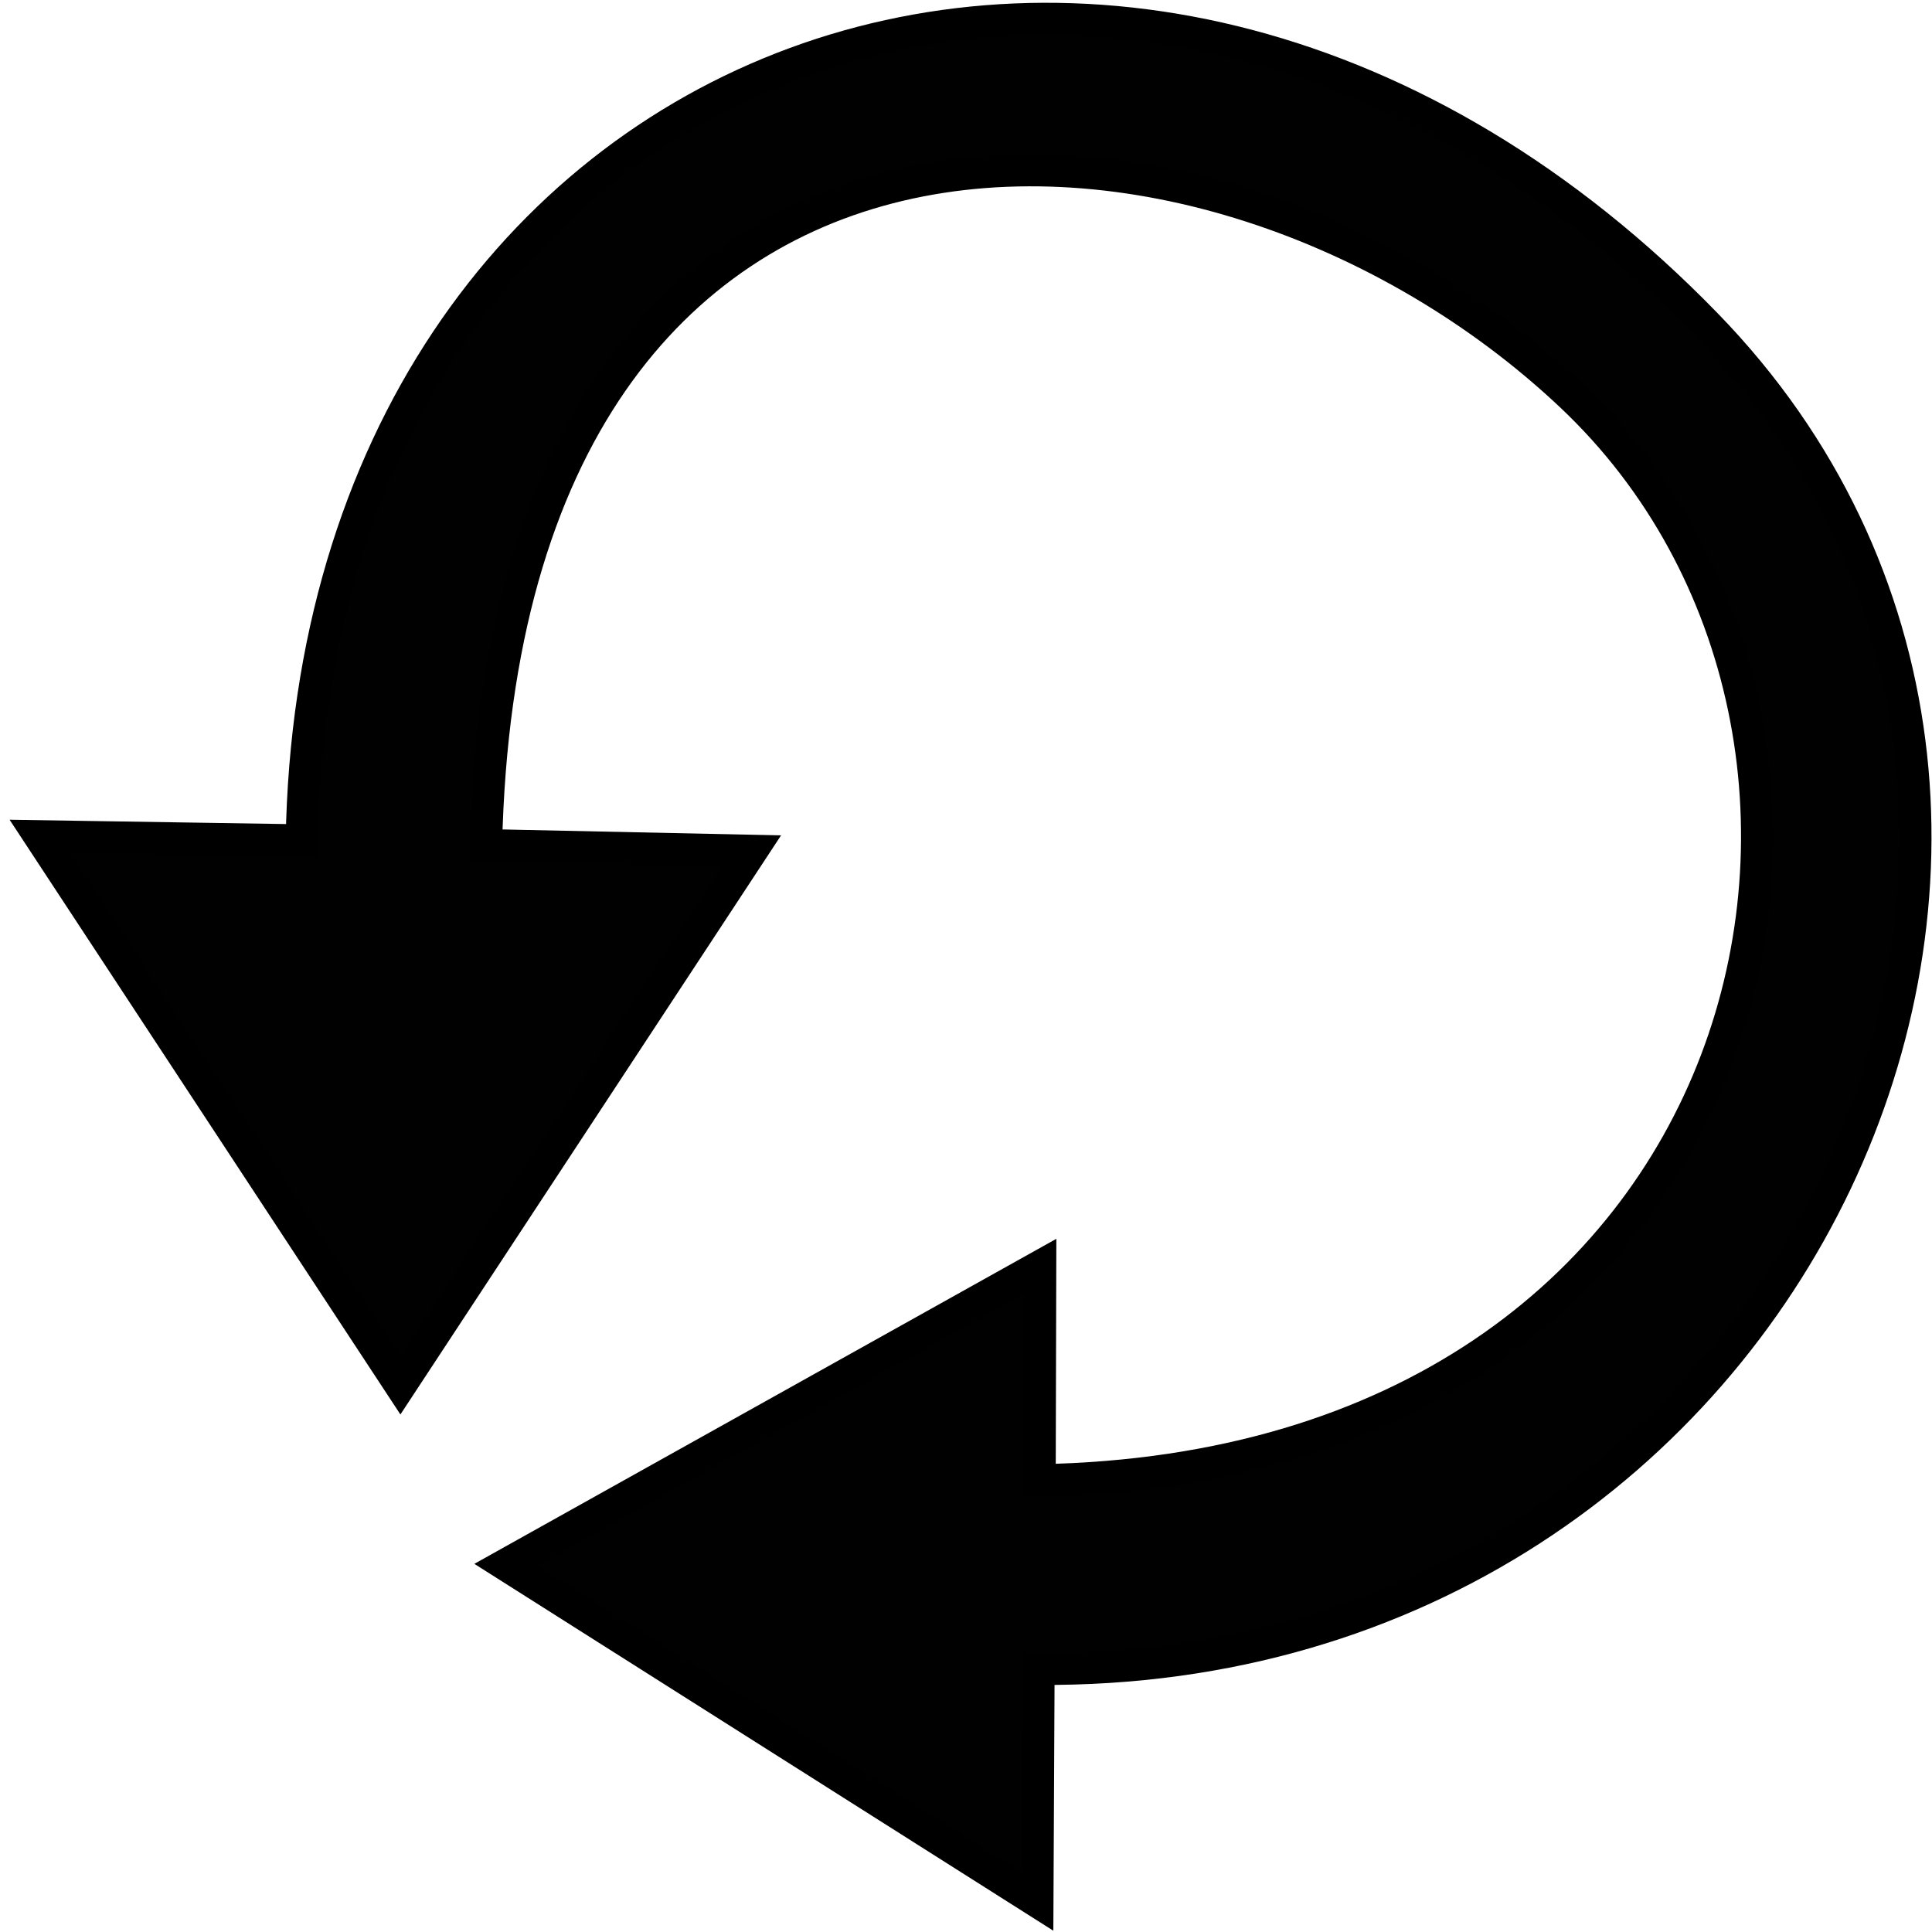
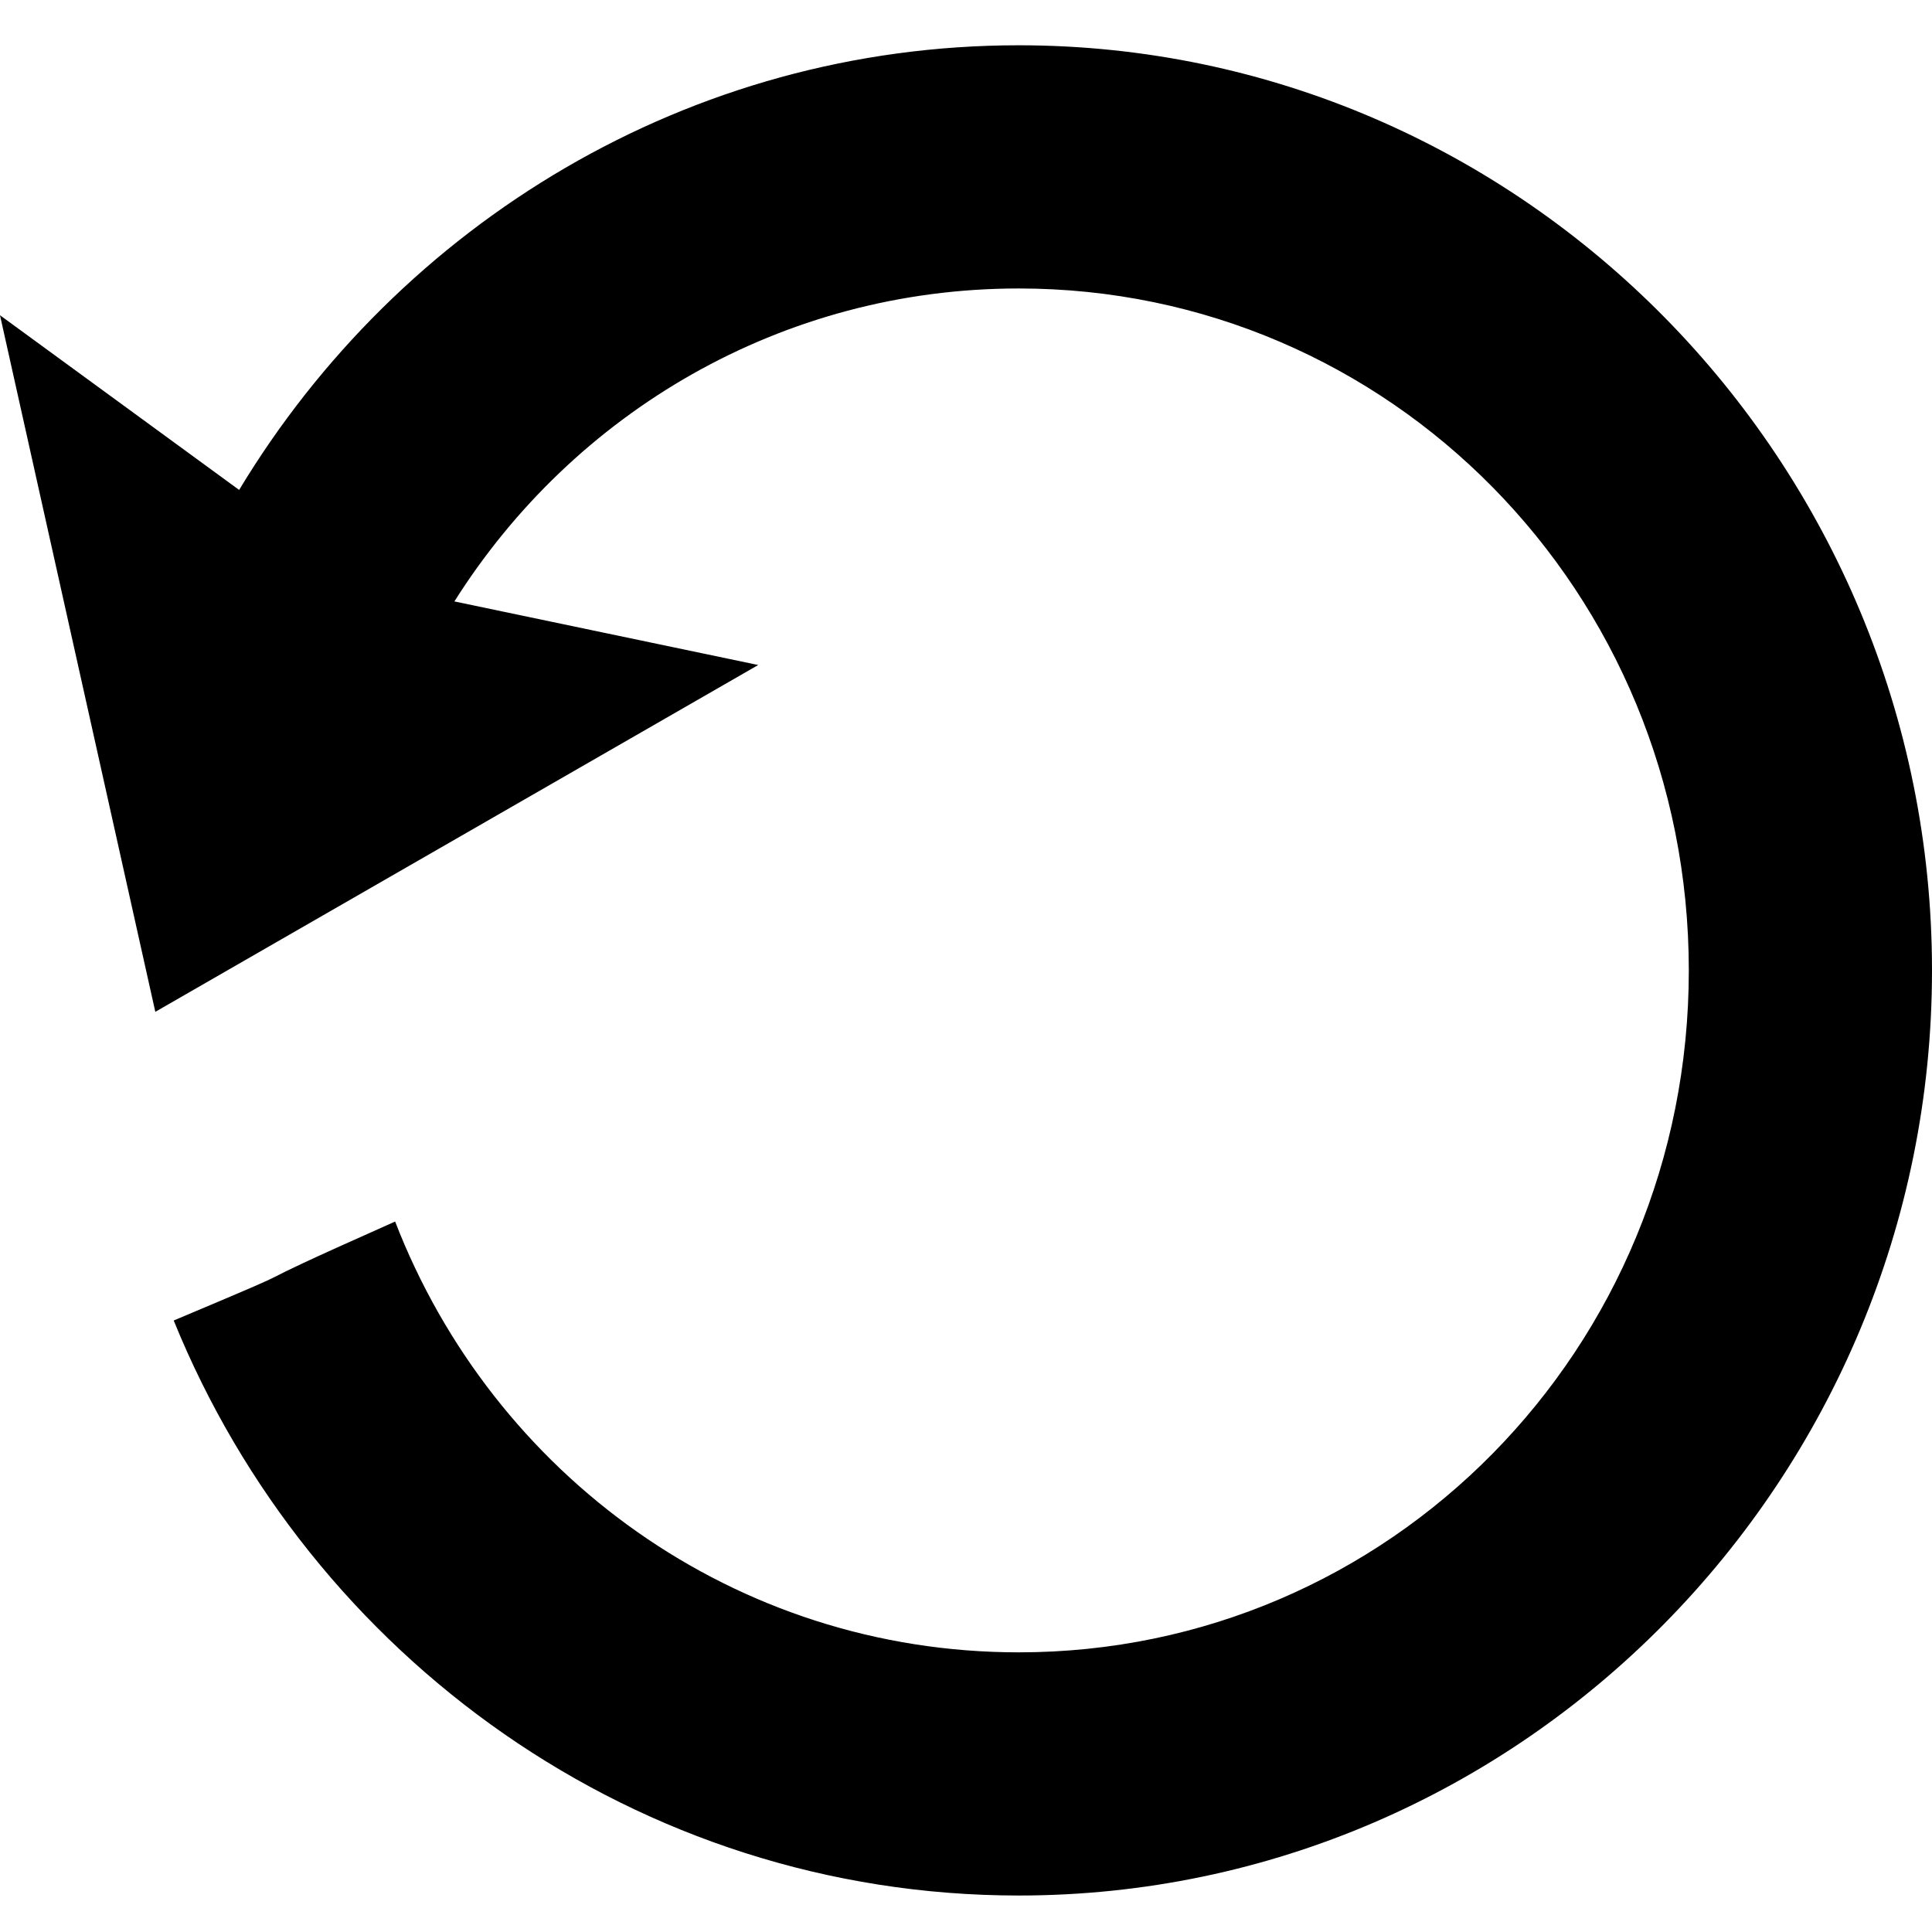
- <svg xmlns="http://www.w3.org/2000/svg" width="128" height="128" viewBox="0 0 33.867 33.867" version="1.1" id="svg8">
-   <defs id="defs2" />
-   <g id="layer1" transform="translate(0,-263.1333)">
-     <path style="fill:#000000;fill-opacity:0.996;stroke:#000000;stroke-width:0.566;stroke-linecap:butt;stroke-linejoin:miter;stroke-miterlimit:4;stroke-dasharray:none;stroke-opacity:1" d="m 7.019,287.413 -6.321,-9.619 4.593,0.072 c 0.226,-13.993 14.628,-19.324 24.617,-9.043 8.327,8.569 1.645,23.666 -11.704,23.563 l -0.02,4.079 -9.316,-5.903 9.365,-5.23 -0.01,3.751 c 12.855,-0.232 15.658,-13.036 9.322,-19.012 -6.381,-6.019 -18.708,-6.452 -19.026,7.879 l 4.655,0.099 z" id="path873" />
+ <svg xmlns="http://www.w3.org/2000/svg" version="1.1" id="svg893" width="128" height="128" viewBox="0 0 128 128">
+   <defs id="defs897" />
+   <g id="g901">
+     <path id="path1502" style="color:#000000;font-style:normal;font-variant:normal;font-weight:normal;font-stretch:normal;font-size:medium;line-height:normal;font-family:sans-serif;font-variant-ligatures:normal;font-variant-position:normal;font-variant-caps:normal;font-variant-numeric:normal;font-variant-alternates:normal;font-variant-east-asian:normal;font-feature-settings:normal;font-variation-settings:normal;text-indent:0;text-align:start;text-decoration:none;text-decoration-line:none;text-decoration-style:solid;text-decoration-color:#000000;letter-spacing:normal;word-spacing:normal;text-transform:none;writing-mode:lr-tb;direction:ltr;text-orientation:mixed;dominant-baseline:auto;baseline-shift:baseline;text-anchor:start;white-space:normal;shape-padding:0;shape-margin:0;inline-size:0;clip-rule:nonzero;display:inline;overflow:visible;visibility:visible;opacity:1;isolation:auto;mix-blend-mode:normal;color-interpolation:sRGB;color-interpolation-filters:linearRGB;solid-color:#000000;solid-opacity:1;vector-effect:none;fill:#000000;fill-opacity:1;fill-rule:nonzero;stroke:none;stroke-width:16.112;stroke-linecap:butt;stroke-linejoin:miter;stroke-miterlimit:4;stroke-dasharray:none;stroke-dashoffset:0;stroke-opacity:1;color-rendering:auto;image-rendering:auto;shape-rendering:auto;text-rendering:auto;enable-background:accumulate;stop-color:#000000;stop-opacity:1" d="M 67.494,3 C 45.636,3 26.472,14.833 15.843,32.459 L 0,20.886 10.29,67.036 50.234,44.059 30.105,39.846 c 7.887,-12.508 21.674,-20.734 37.389,-20.734 24.549,0 44.394,20.069 44.394,45.181 0,25.112 -19.845,45.179 -44.394,45.179 -18.793,0 -34.83,-11.76 -41.316,-28.542 -12.8,5.692 -3.296,1.77 -14.669,6.557 C 20.558,109.776 42.229,125.583 67.494,125.583 100.881,125.583 128,97.984 128,64.293 128,30.602 100.881,3 67.494,3 Z" />
  </g>
</svg>
